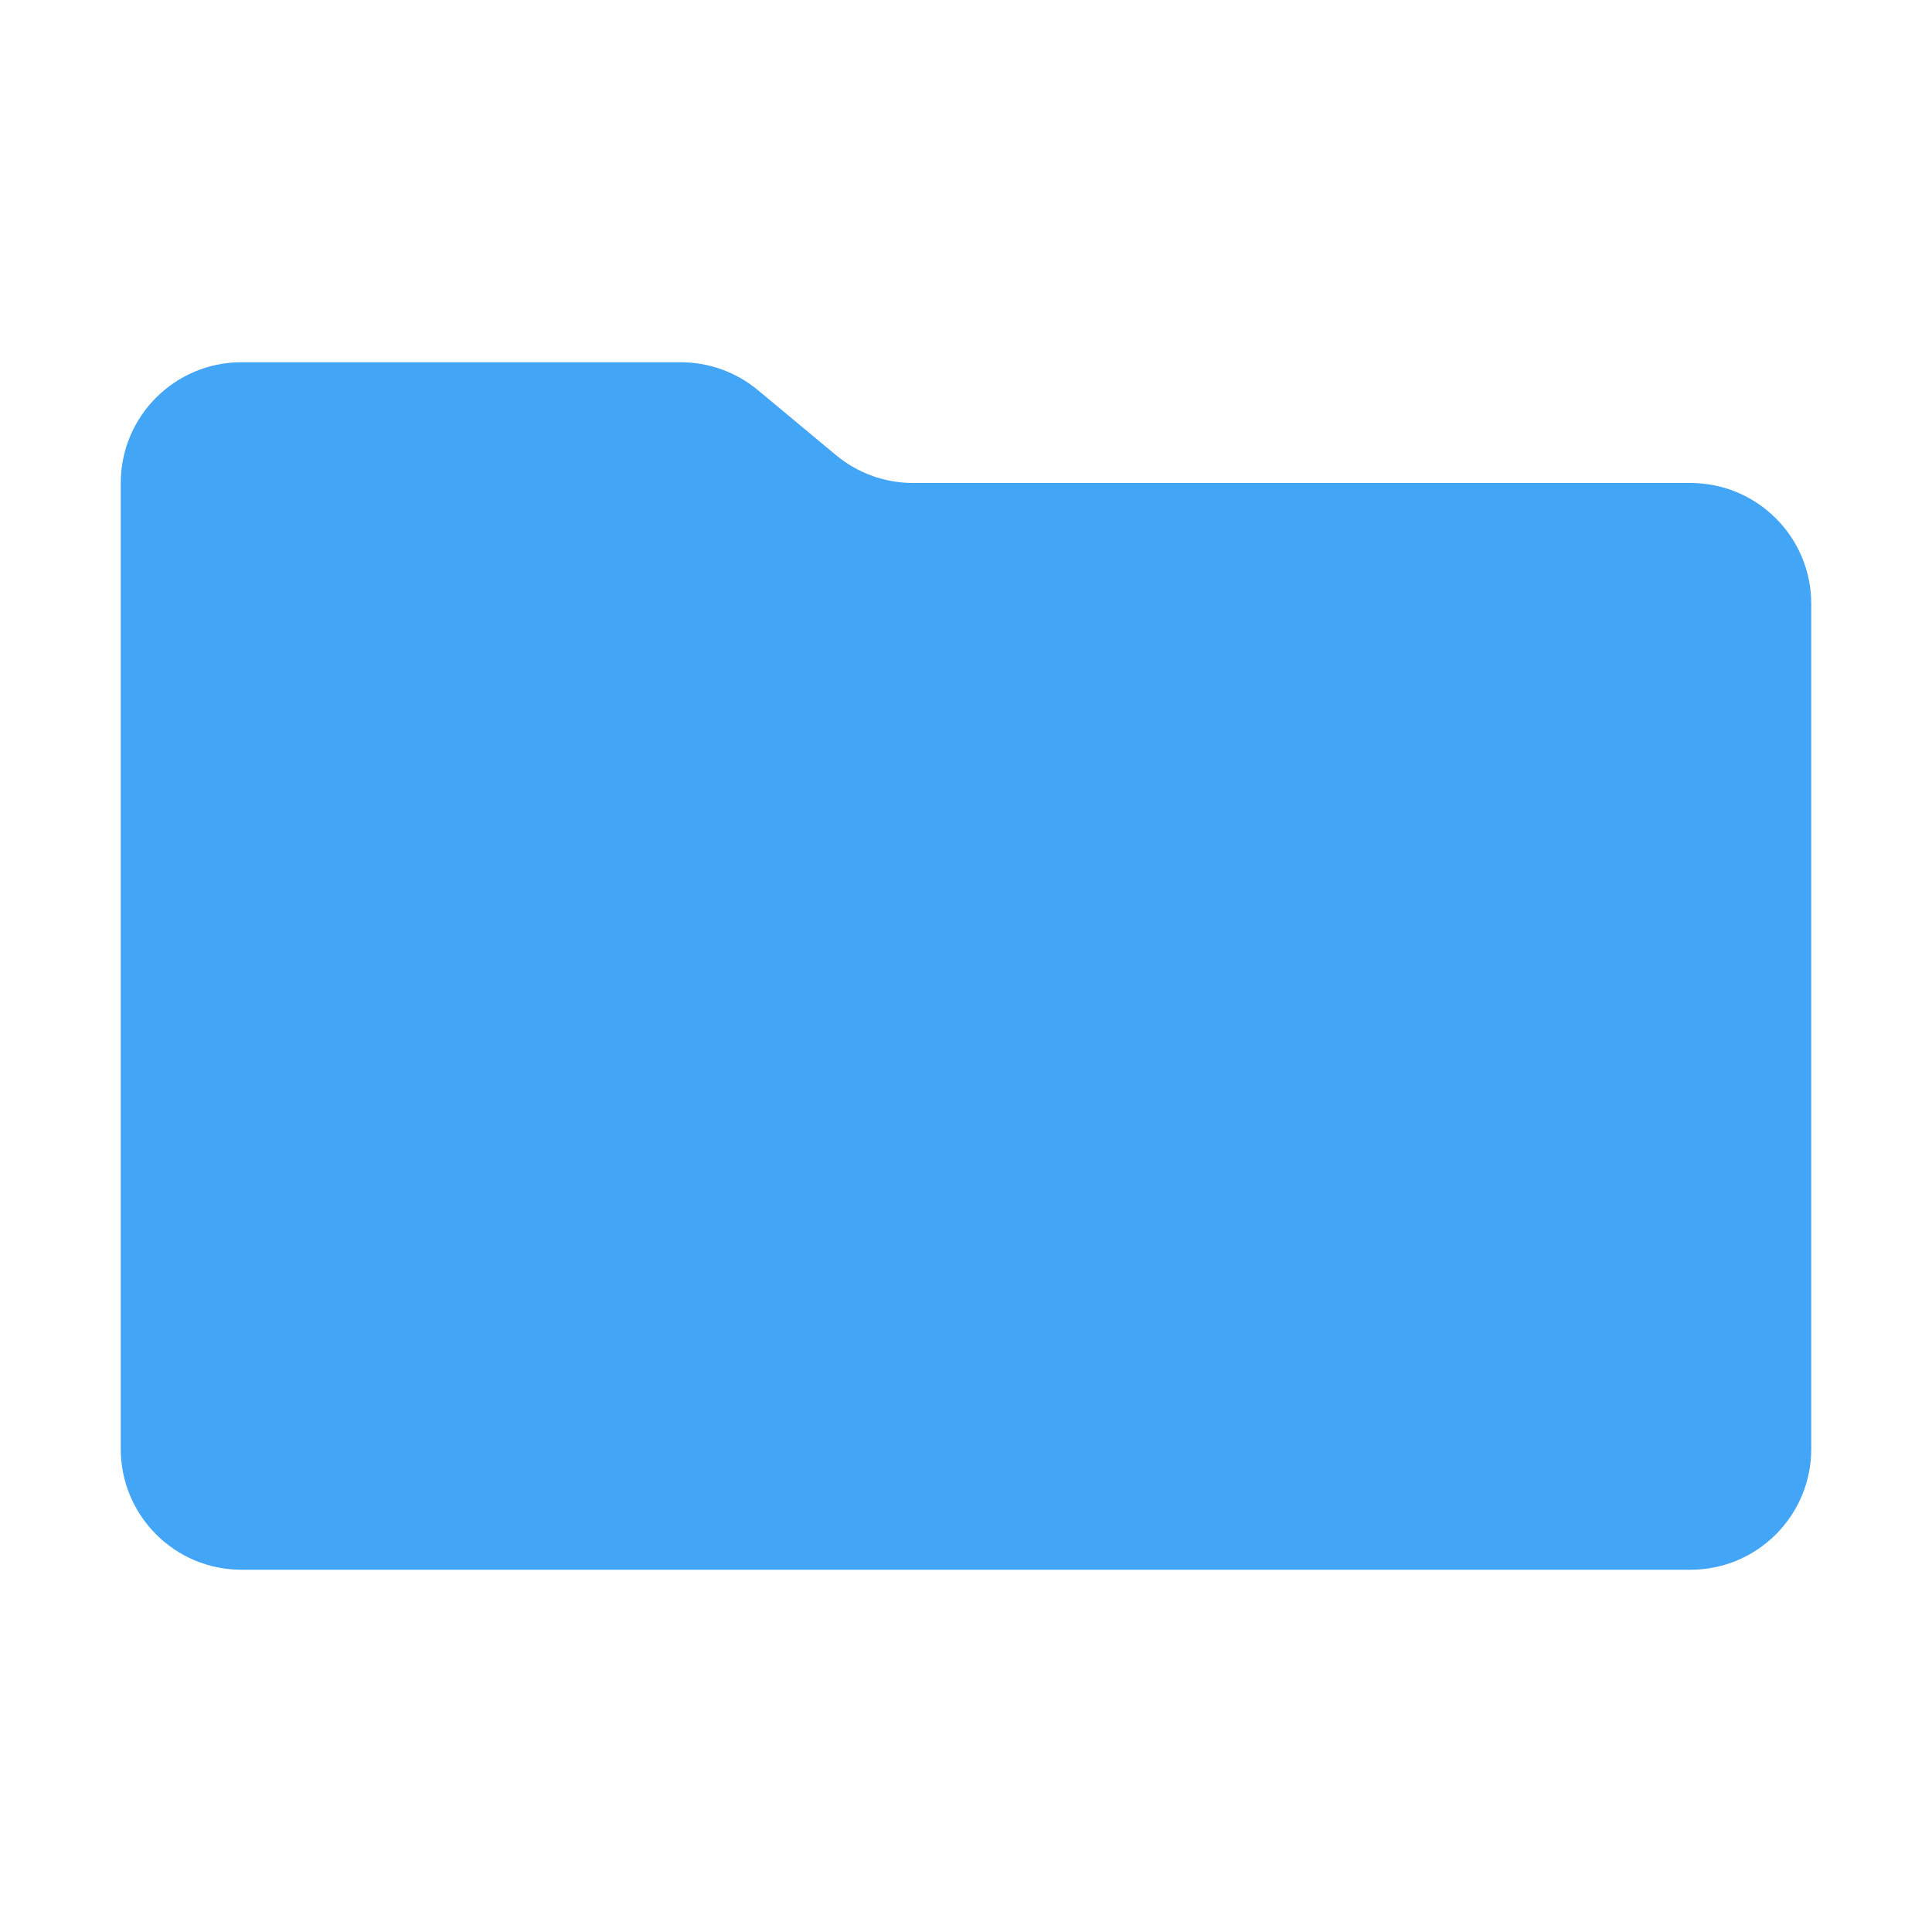
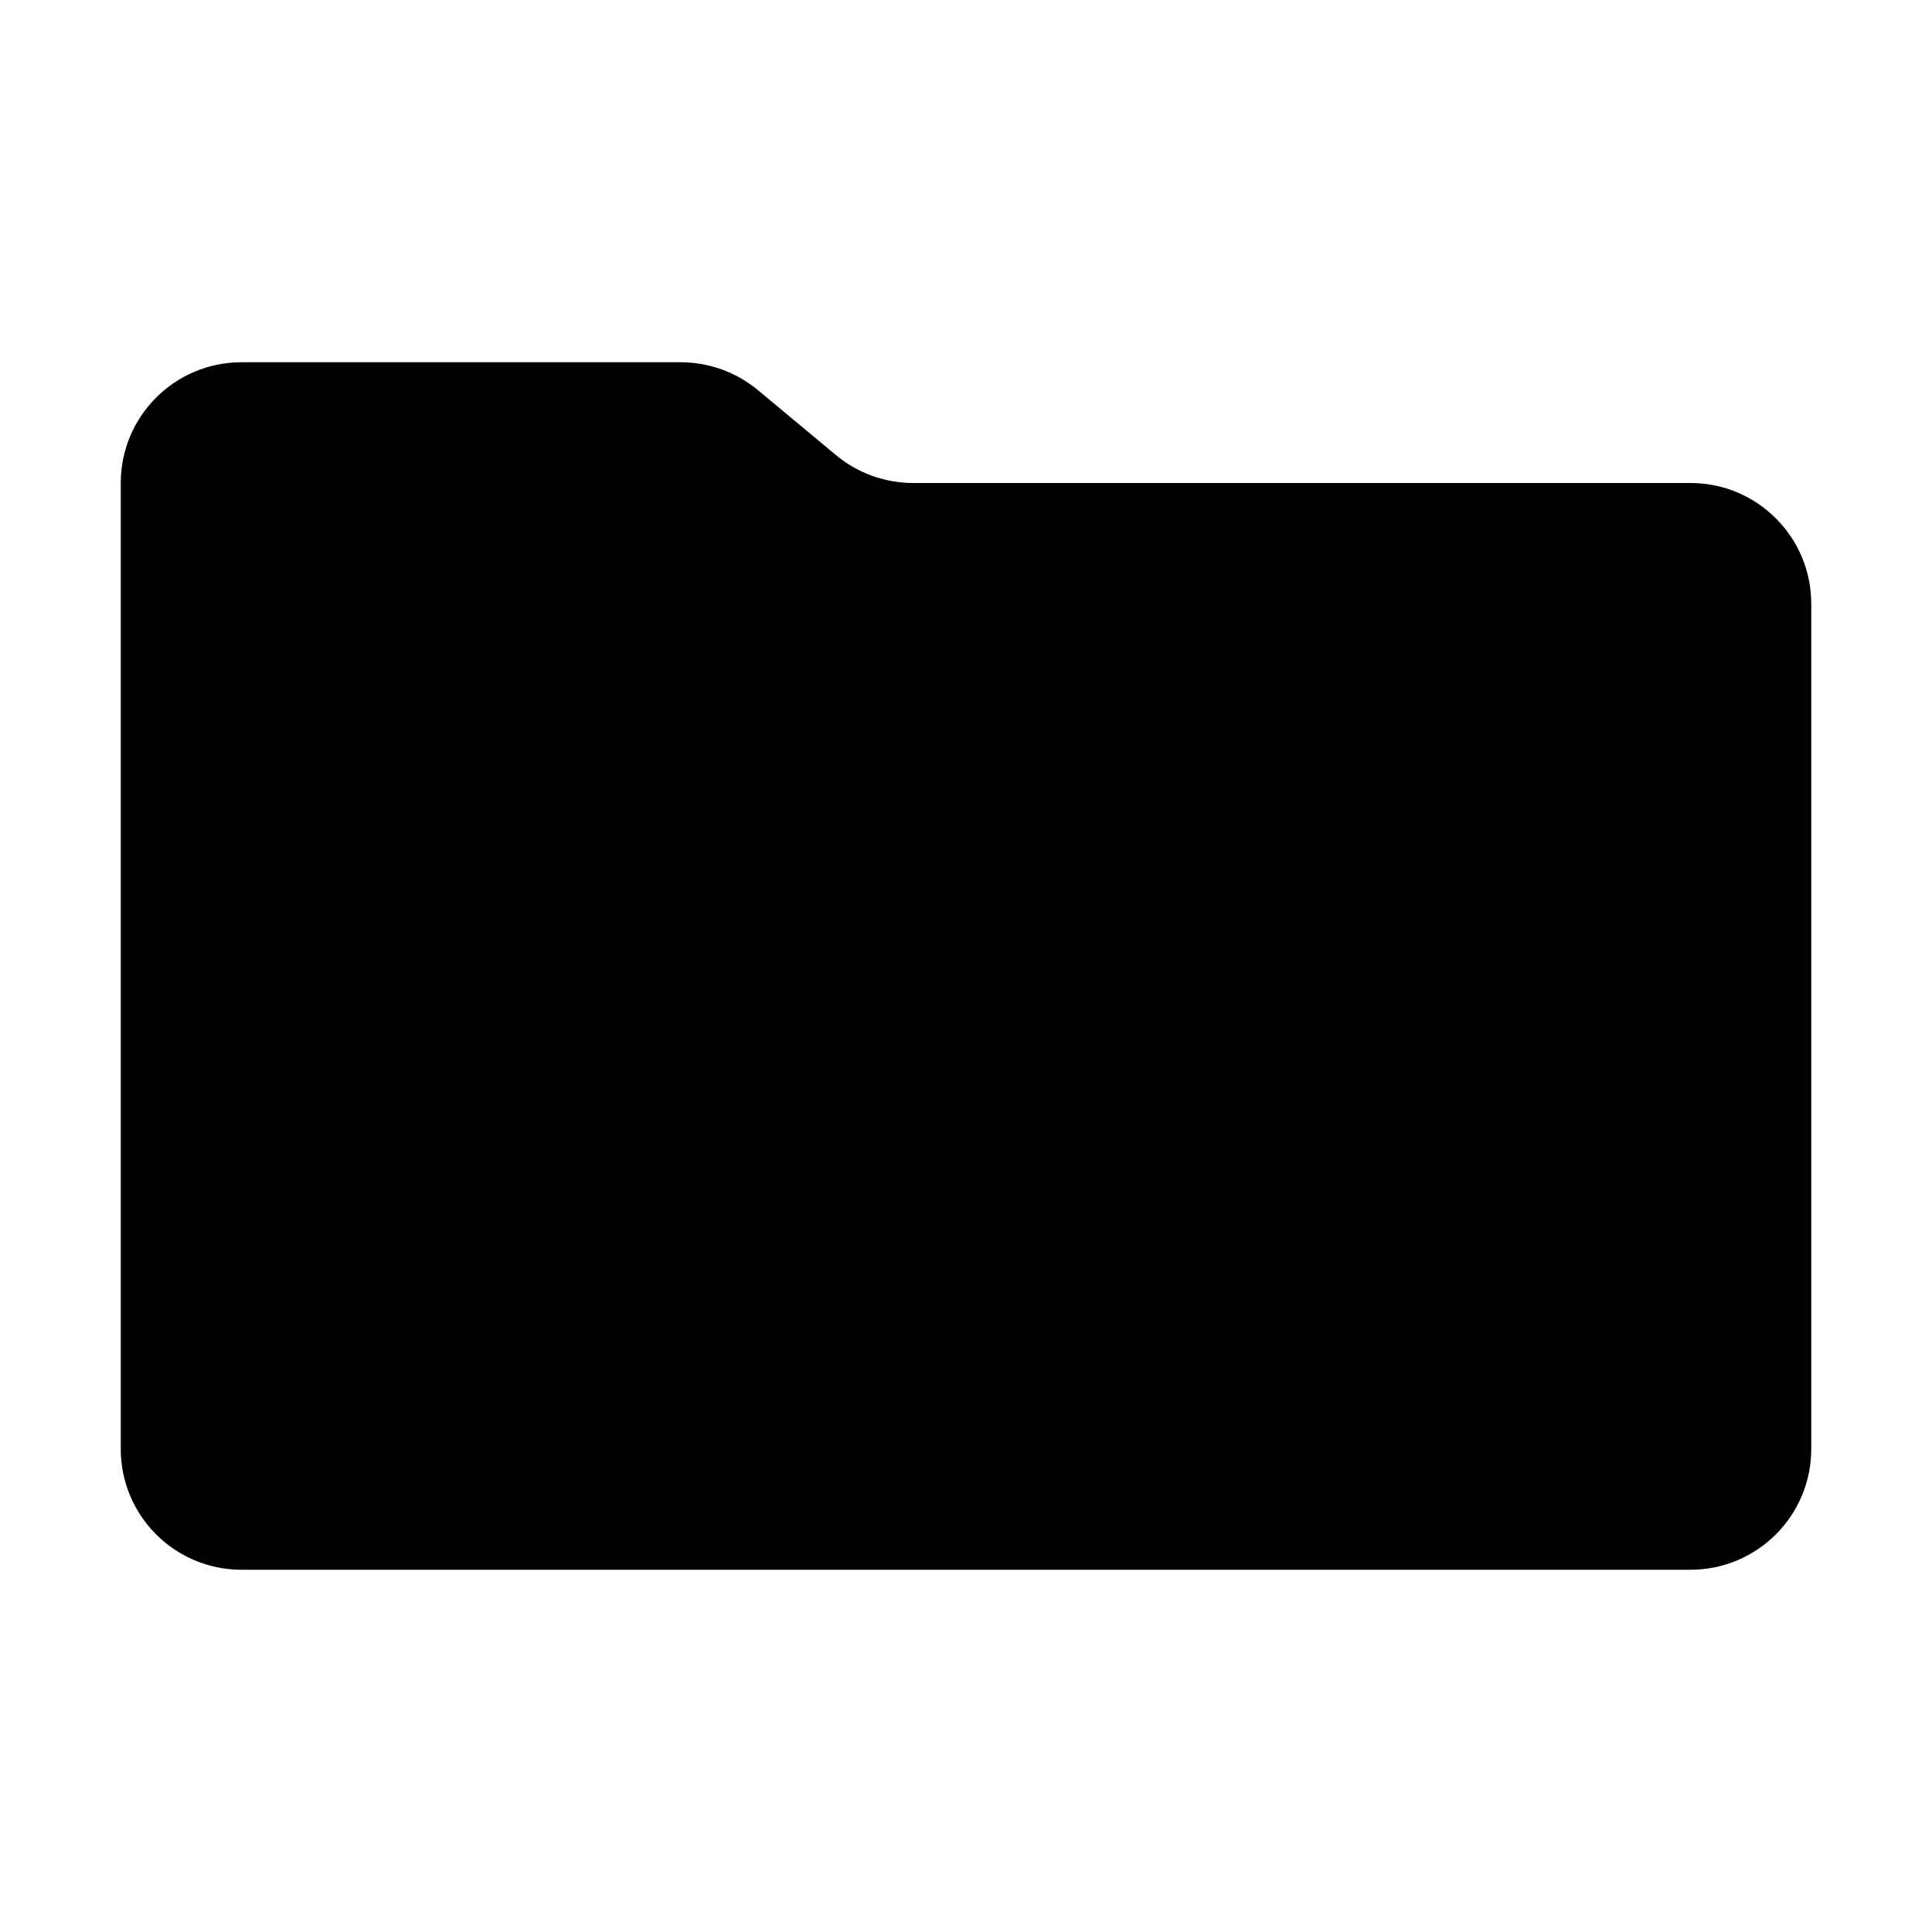
<svg xmlns="http://www.w3.org/2000/svg" viewBox="0 0 16 16">
-   <path d="m6.922 3.768-.644-.536A1 1 0 0 0 5.638 3H2a1 1 0 0 0-1 1v8a1 1 0 0 0 1 1h12a1 1 0 0 0 1-1V5a1 1 0 0 0-1-1H7.562a1 1 0 0 1-.64-.232" fill="#42a5f5" />
+   <path d="m6.922 3.768-.644-.536A1 1 0 0 0 5.638 3H2a1 1 0 0 0-1 1v8a1 1 0 0 0 1 1h12a1 1 0 0 0 1-1V5a1 1 0 0 0-1-1H7.562a1 1 0 0 1-.64-.232" fill="currentColor" />
</svg>
